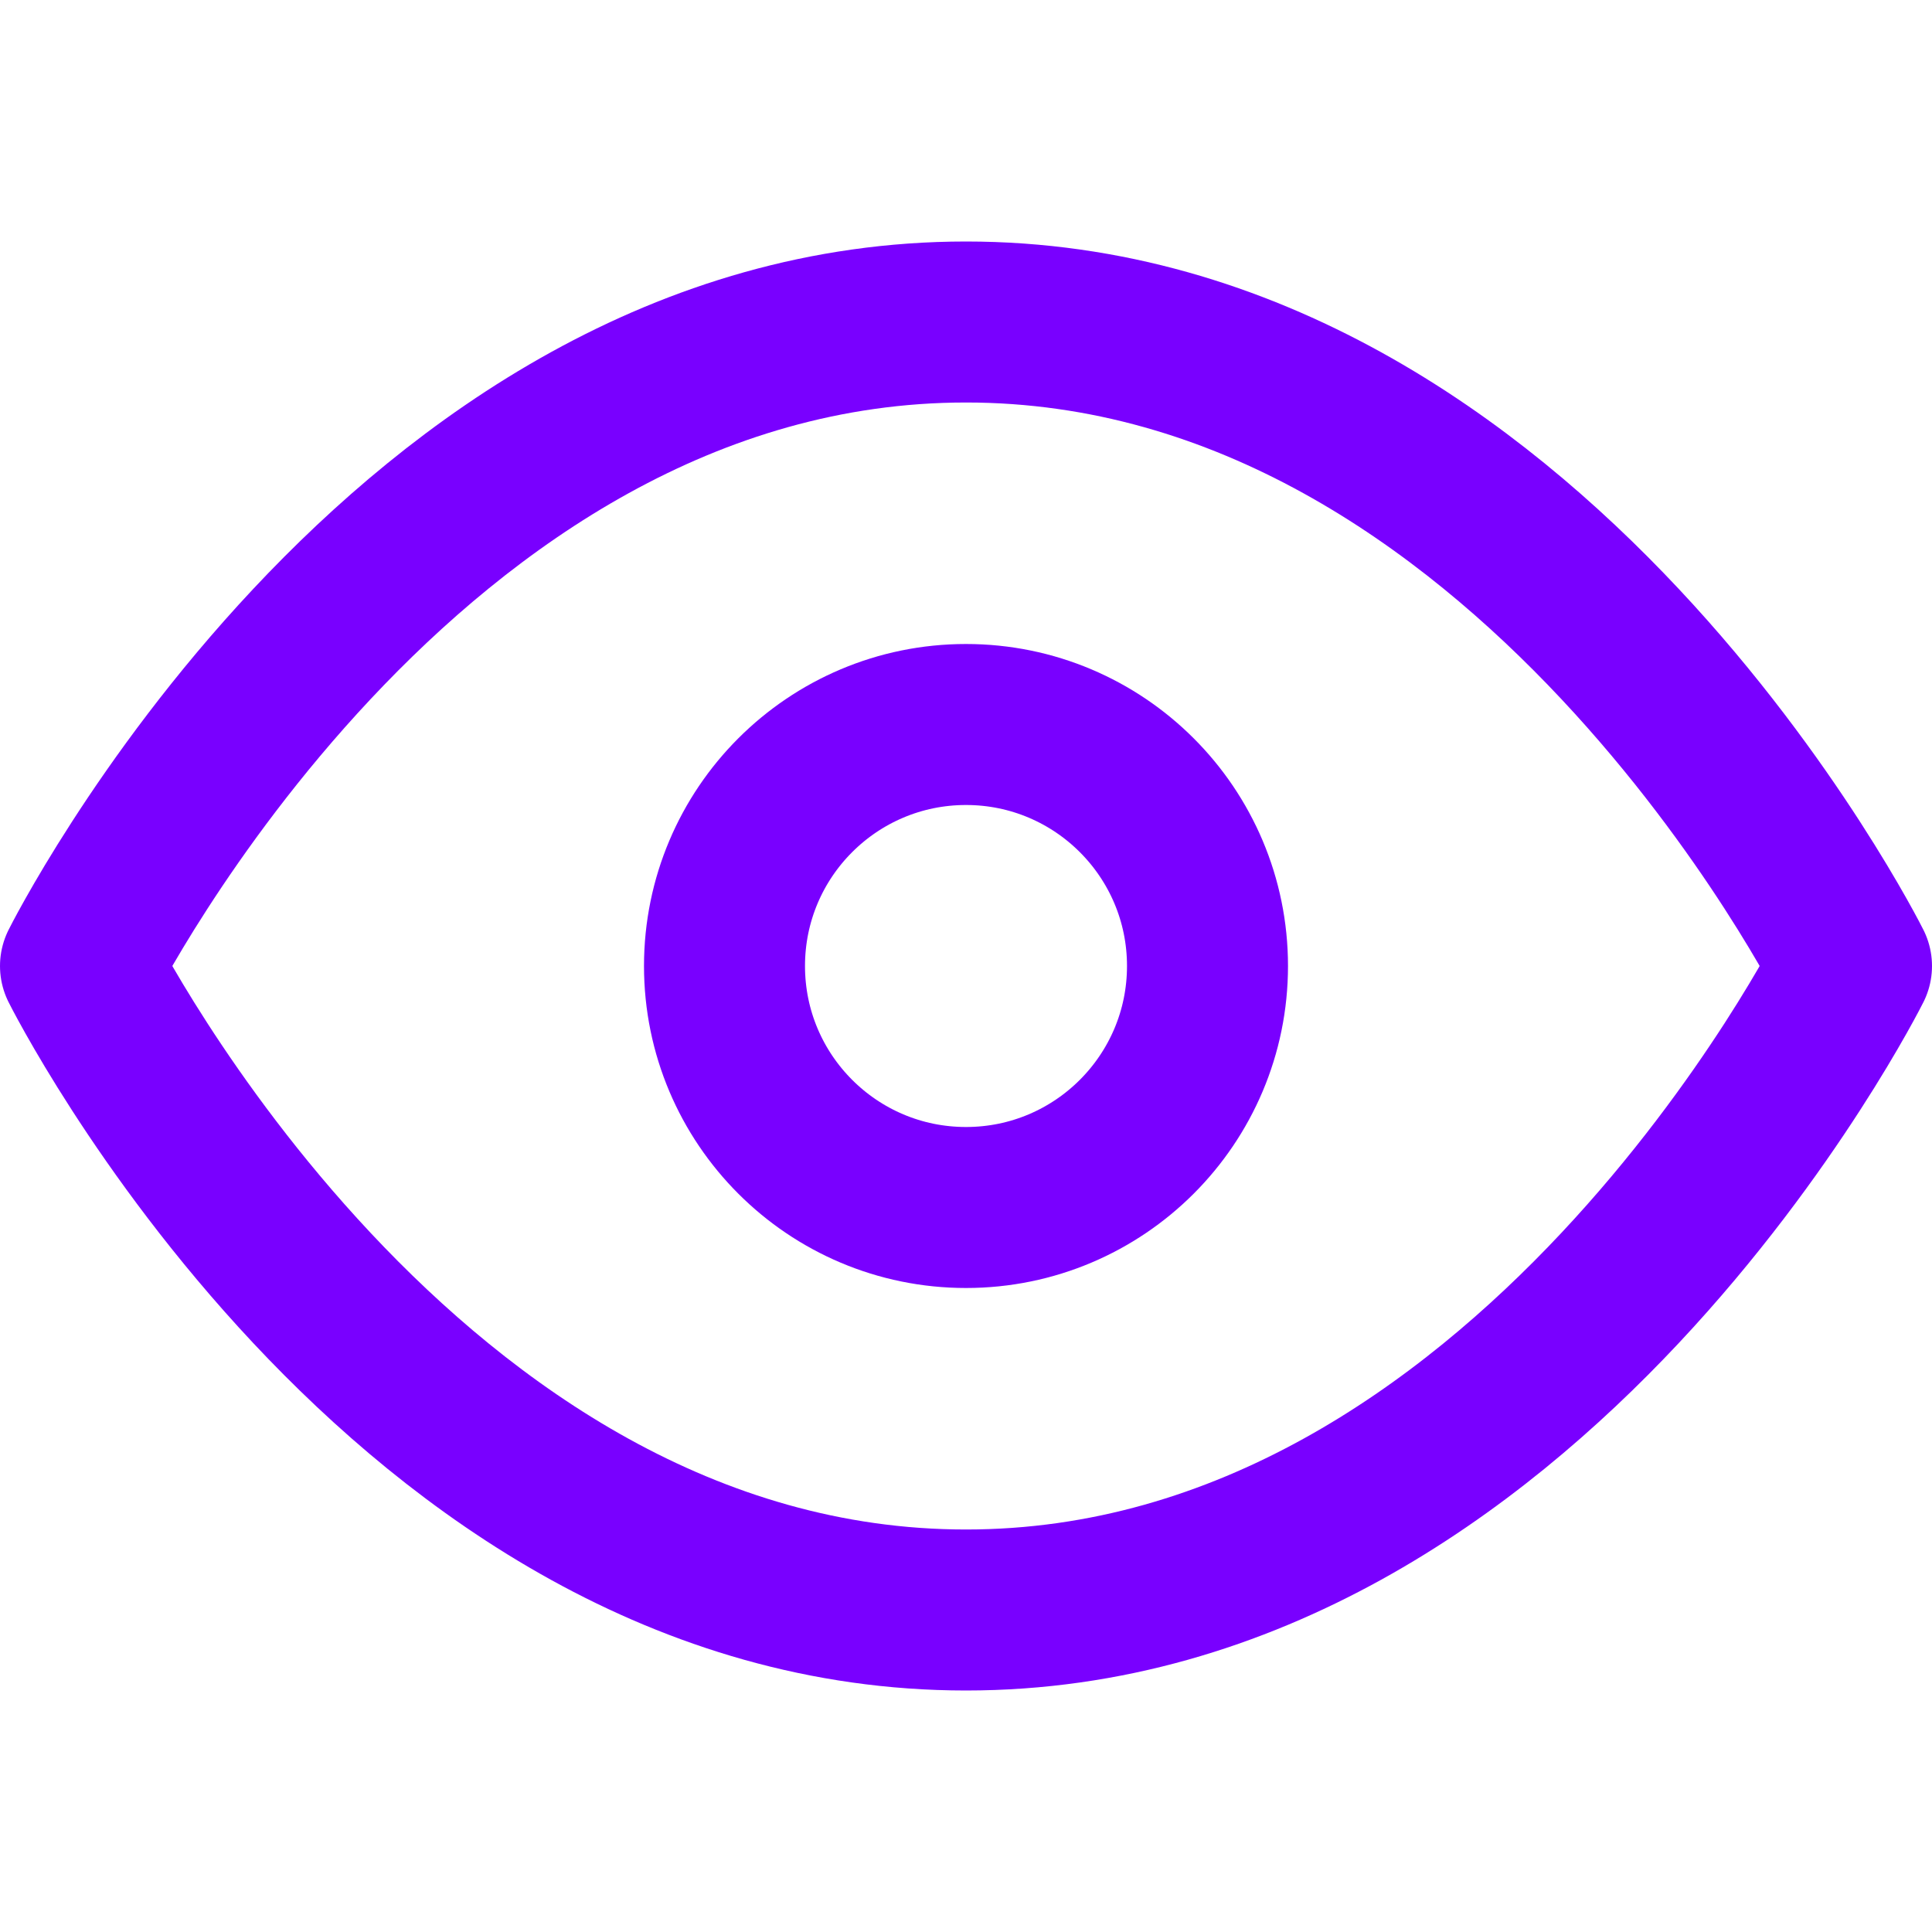
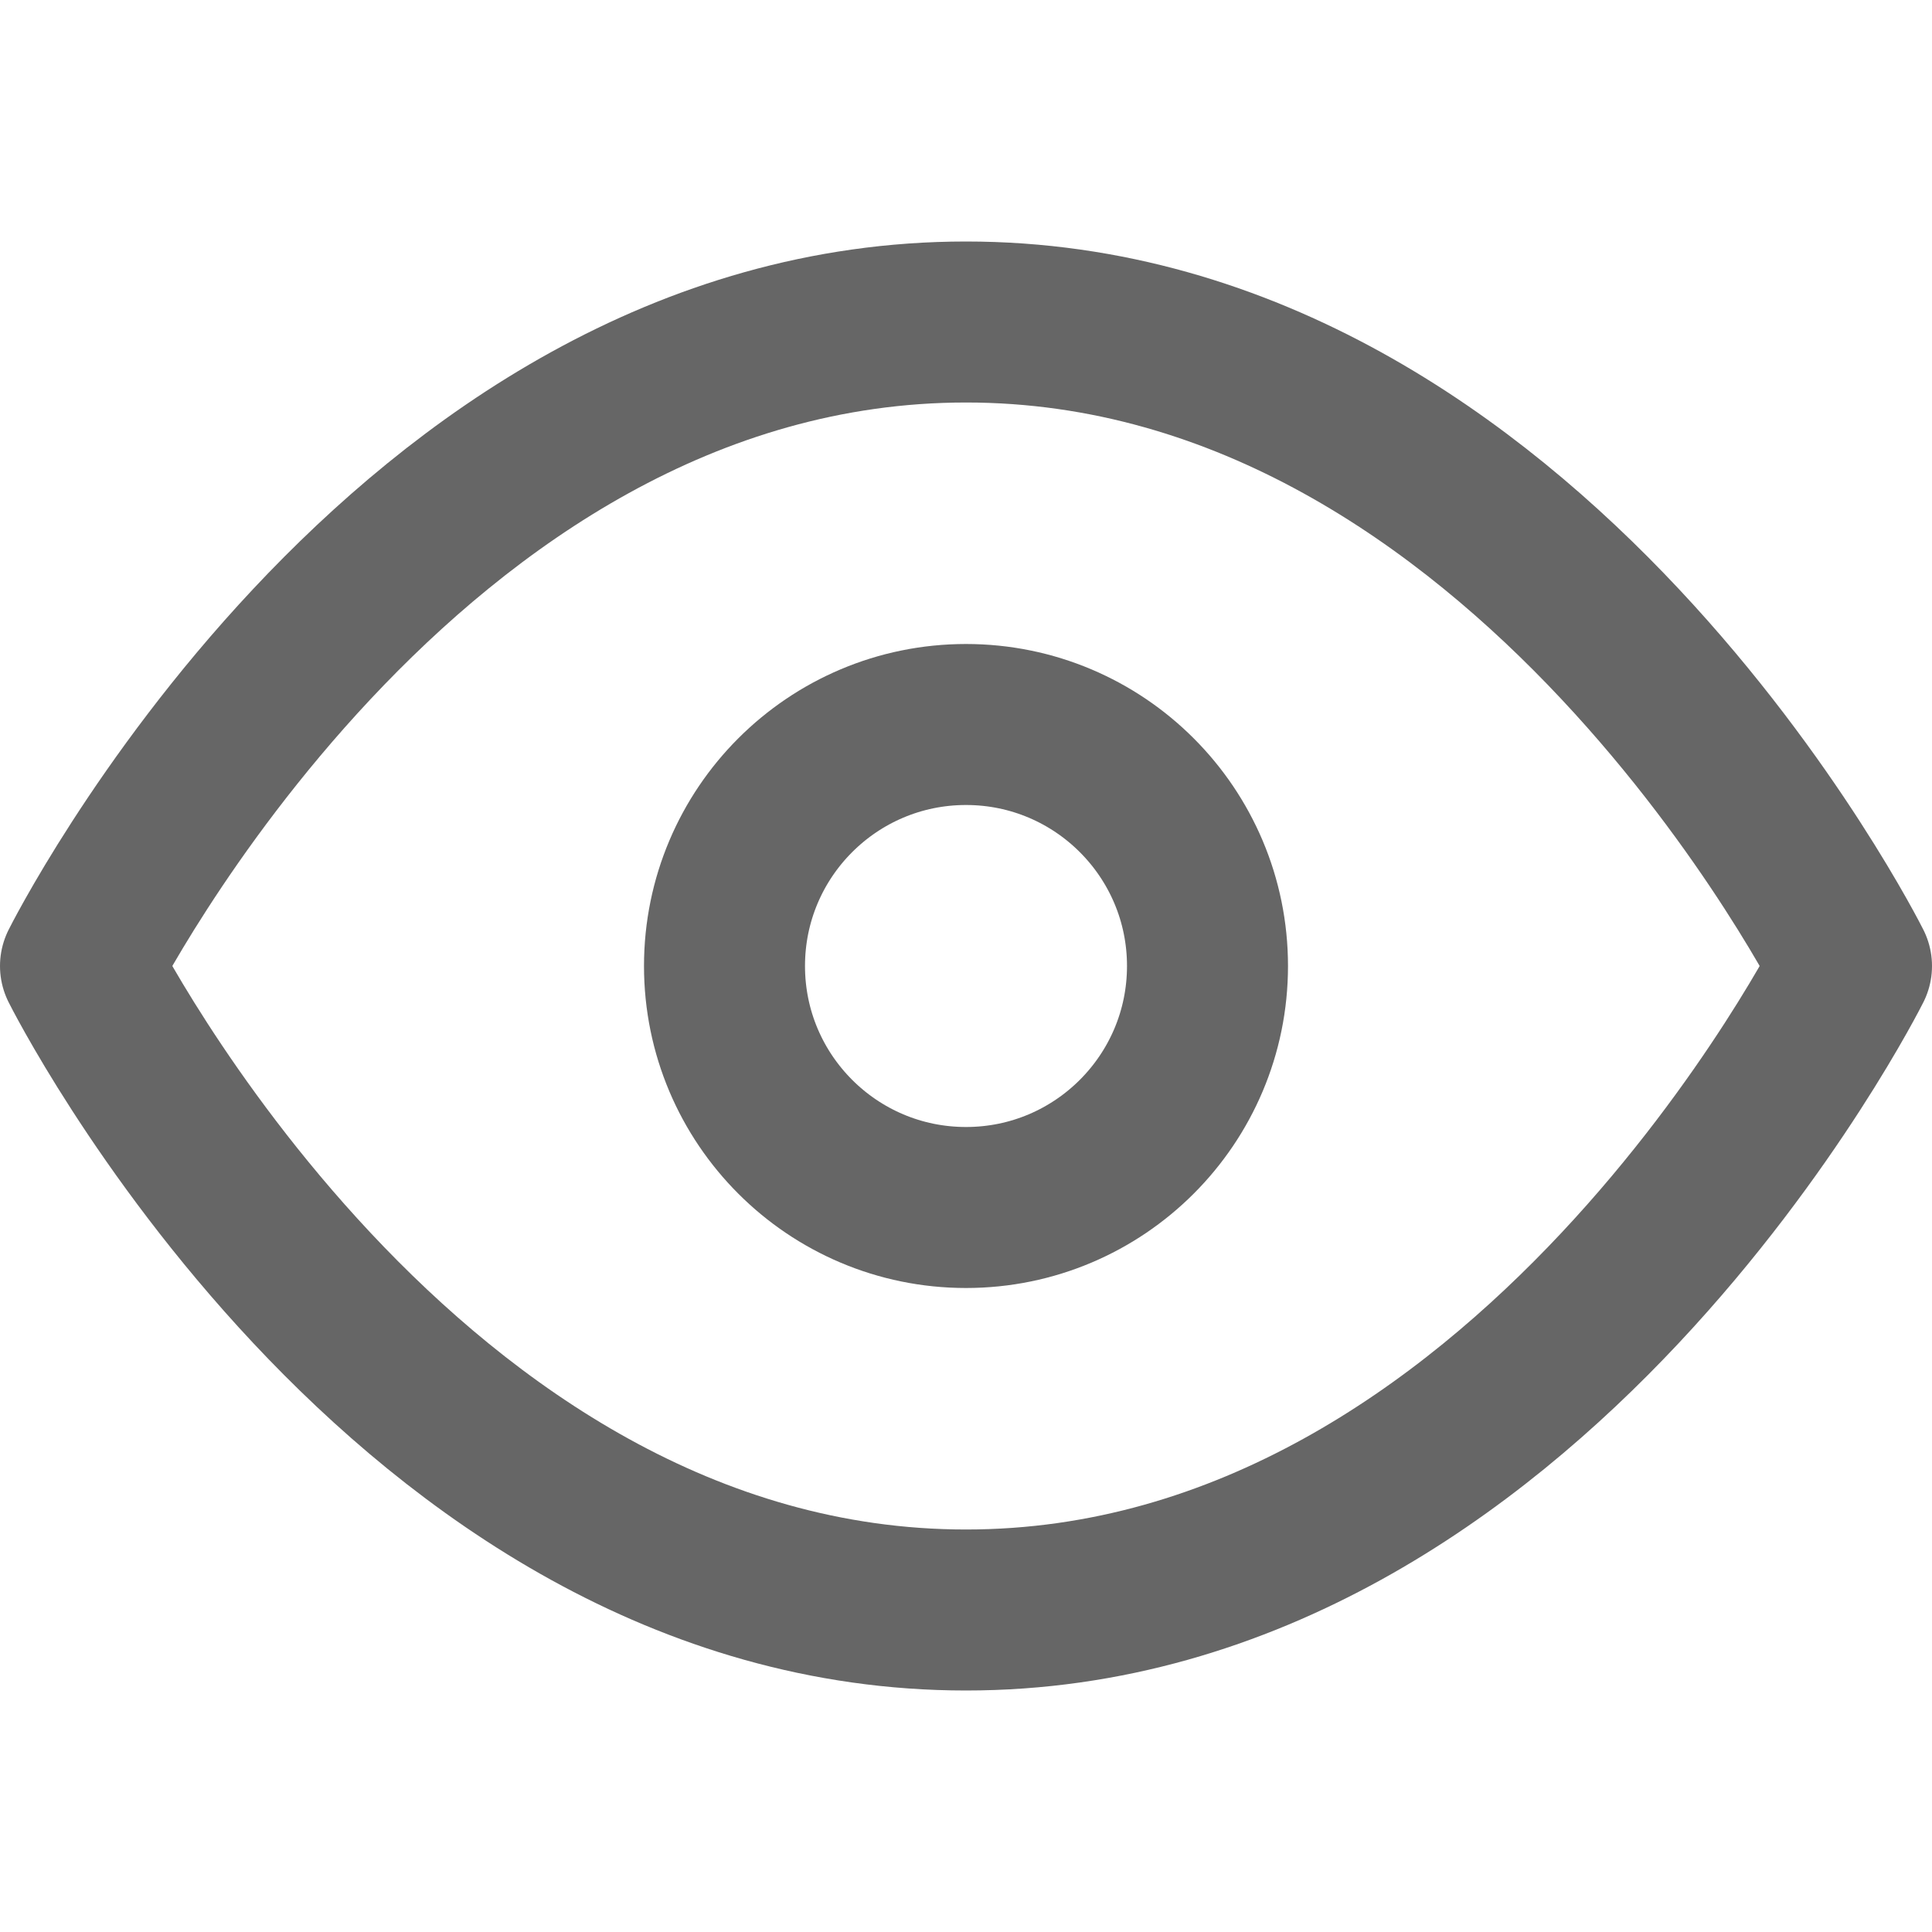
- <svg xmlns="http://www.w3.org/2000/svg" width="24" height="24" viewBox="0 0 24 24" fill="none" stroke="#7900FF" stroke-width="2" stroke-linecap="round" stroke-linejoin="round" class="feather feather-eye">
+ <svg xmlns="http://www.w3.org/2000/svg" width="24" height="24" viewBox="0 0 24 24" fill="none" stroke="#666" stroke-width="2" stroke-linecap="round" stroke-linejoin="round" class="feather feather-eye">
  <path d="M1 12s4-8 11-8 11 8 11 8-4 8-11 8-11-8-11-8z" />
  <circle cx="12" cy="12" r="3" />
</svg>
